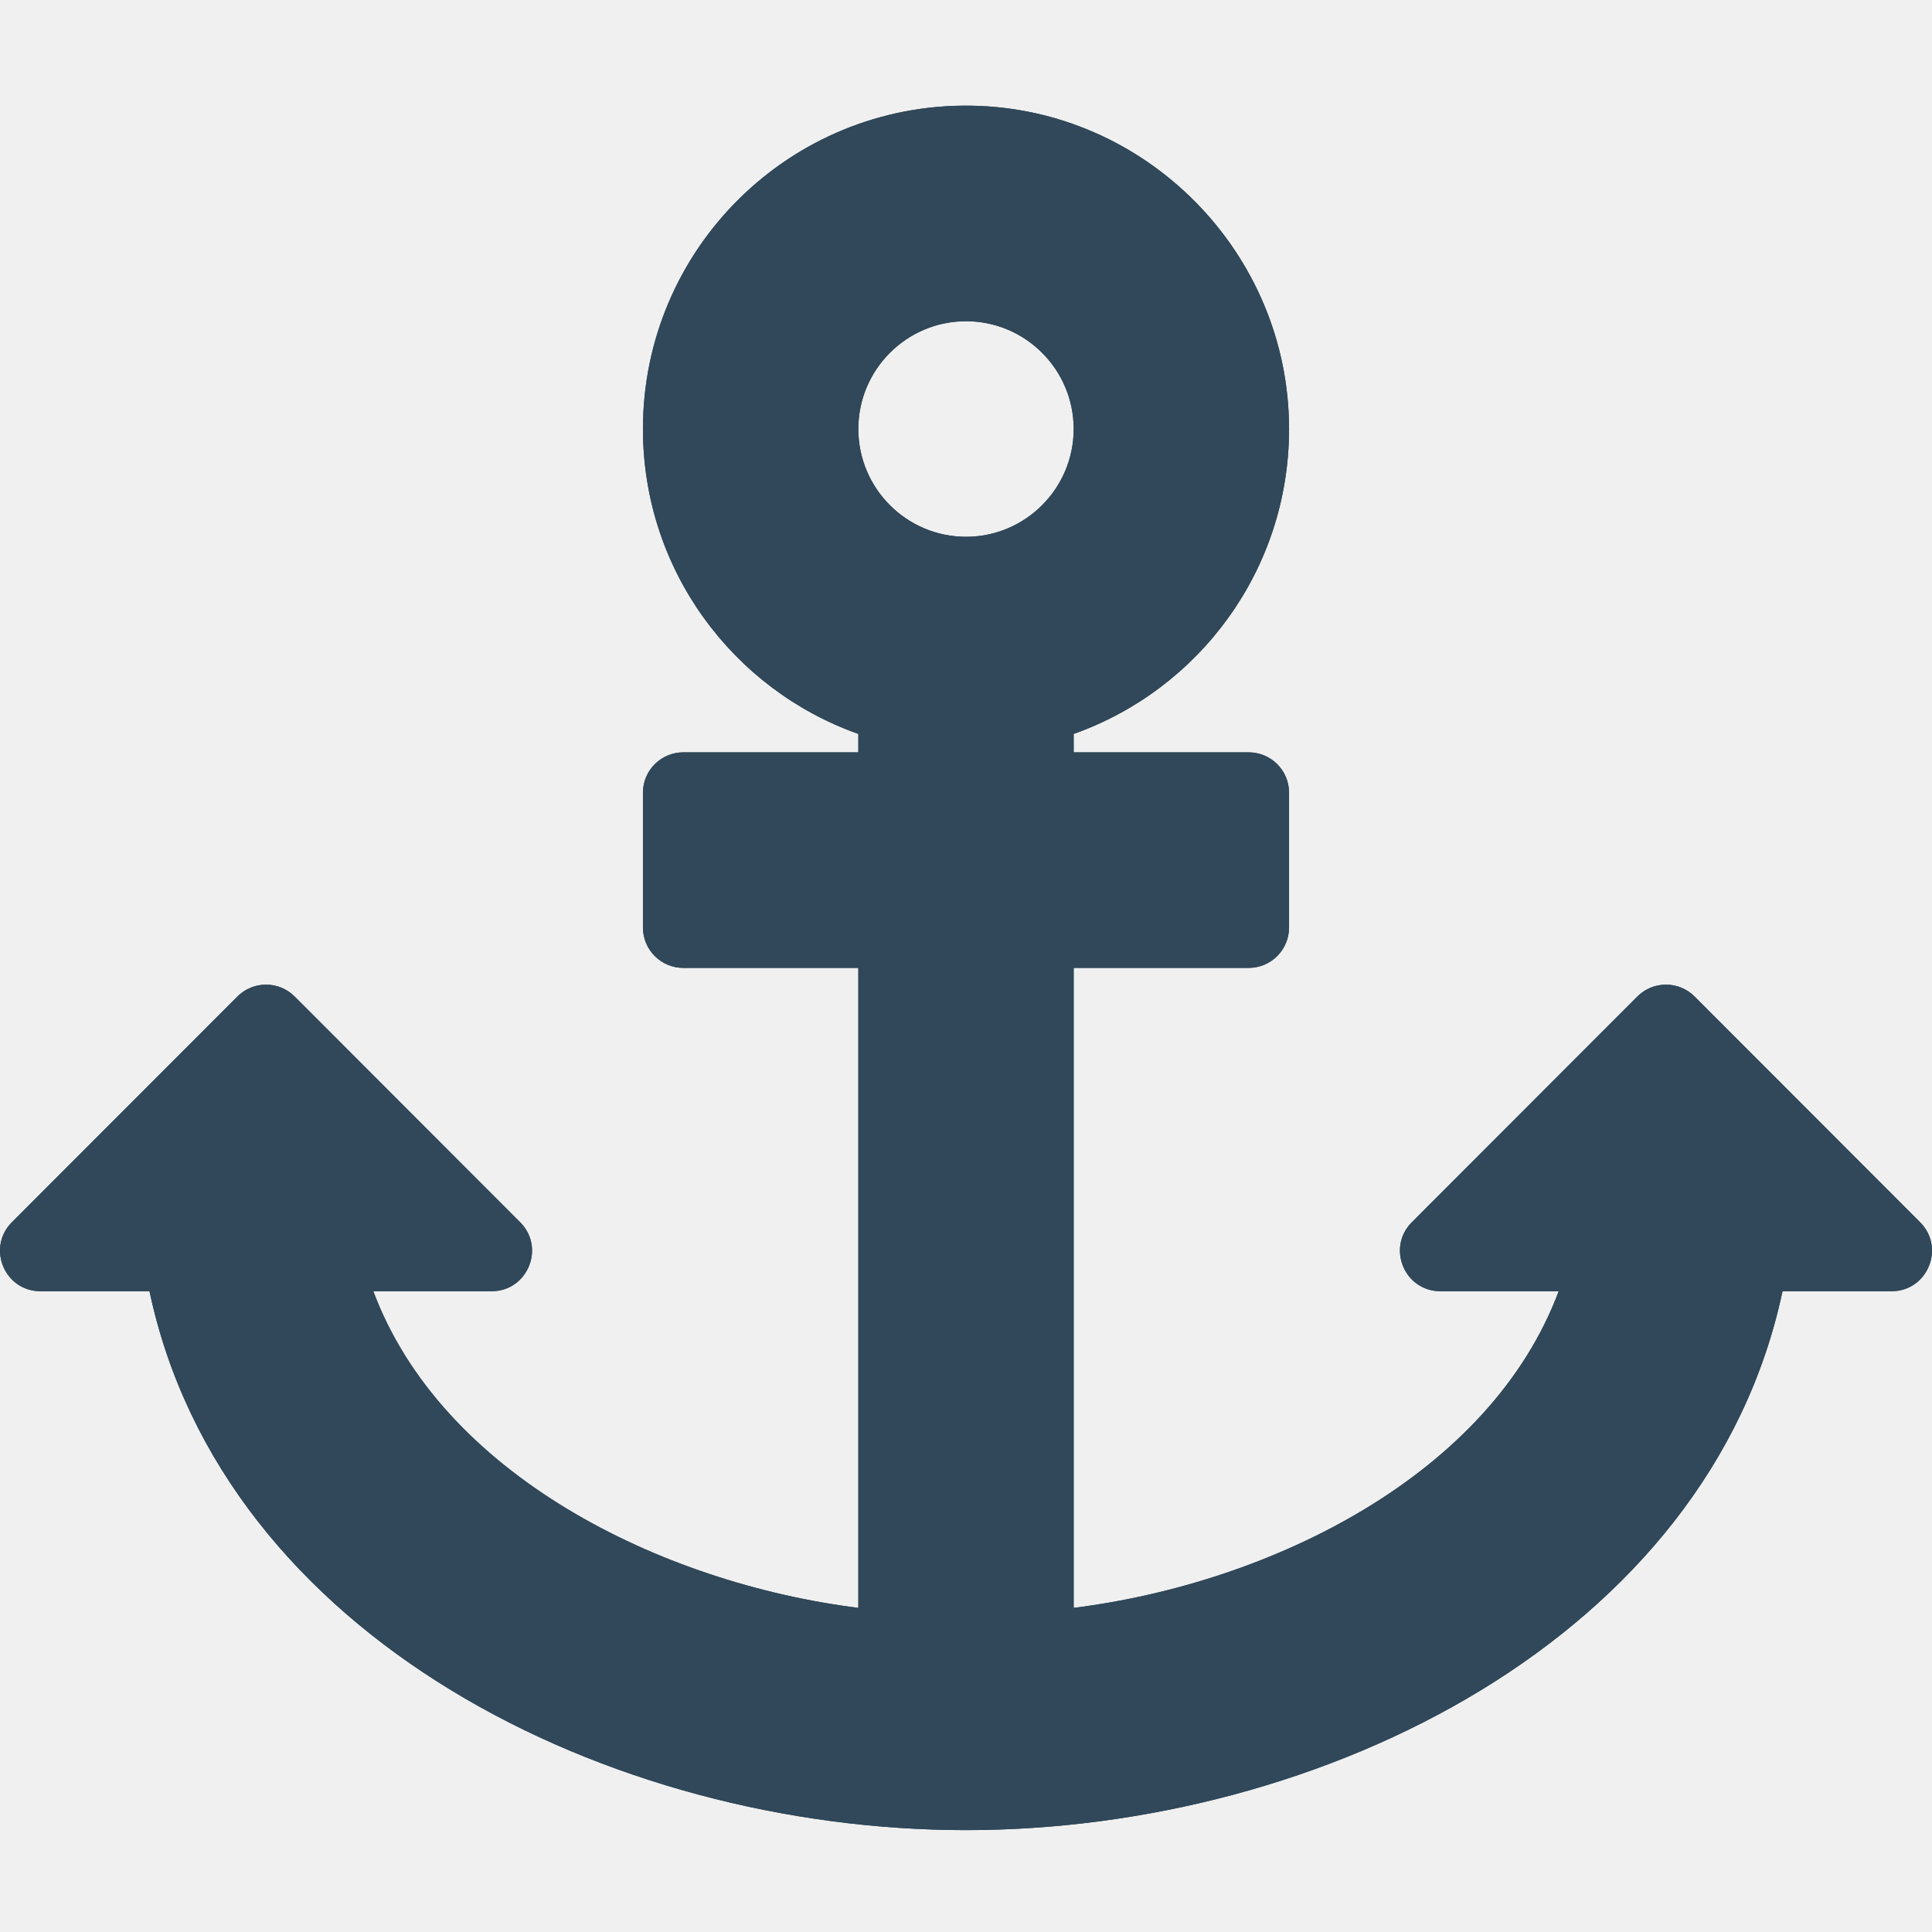
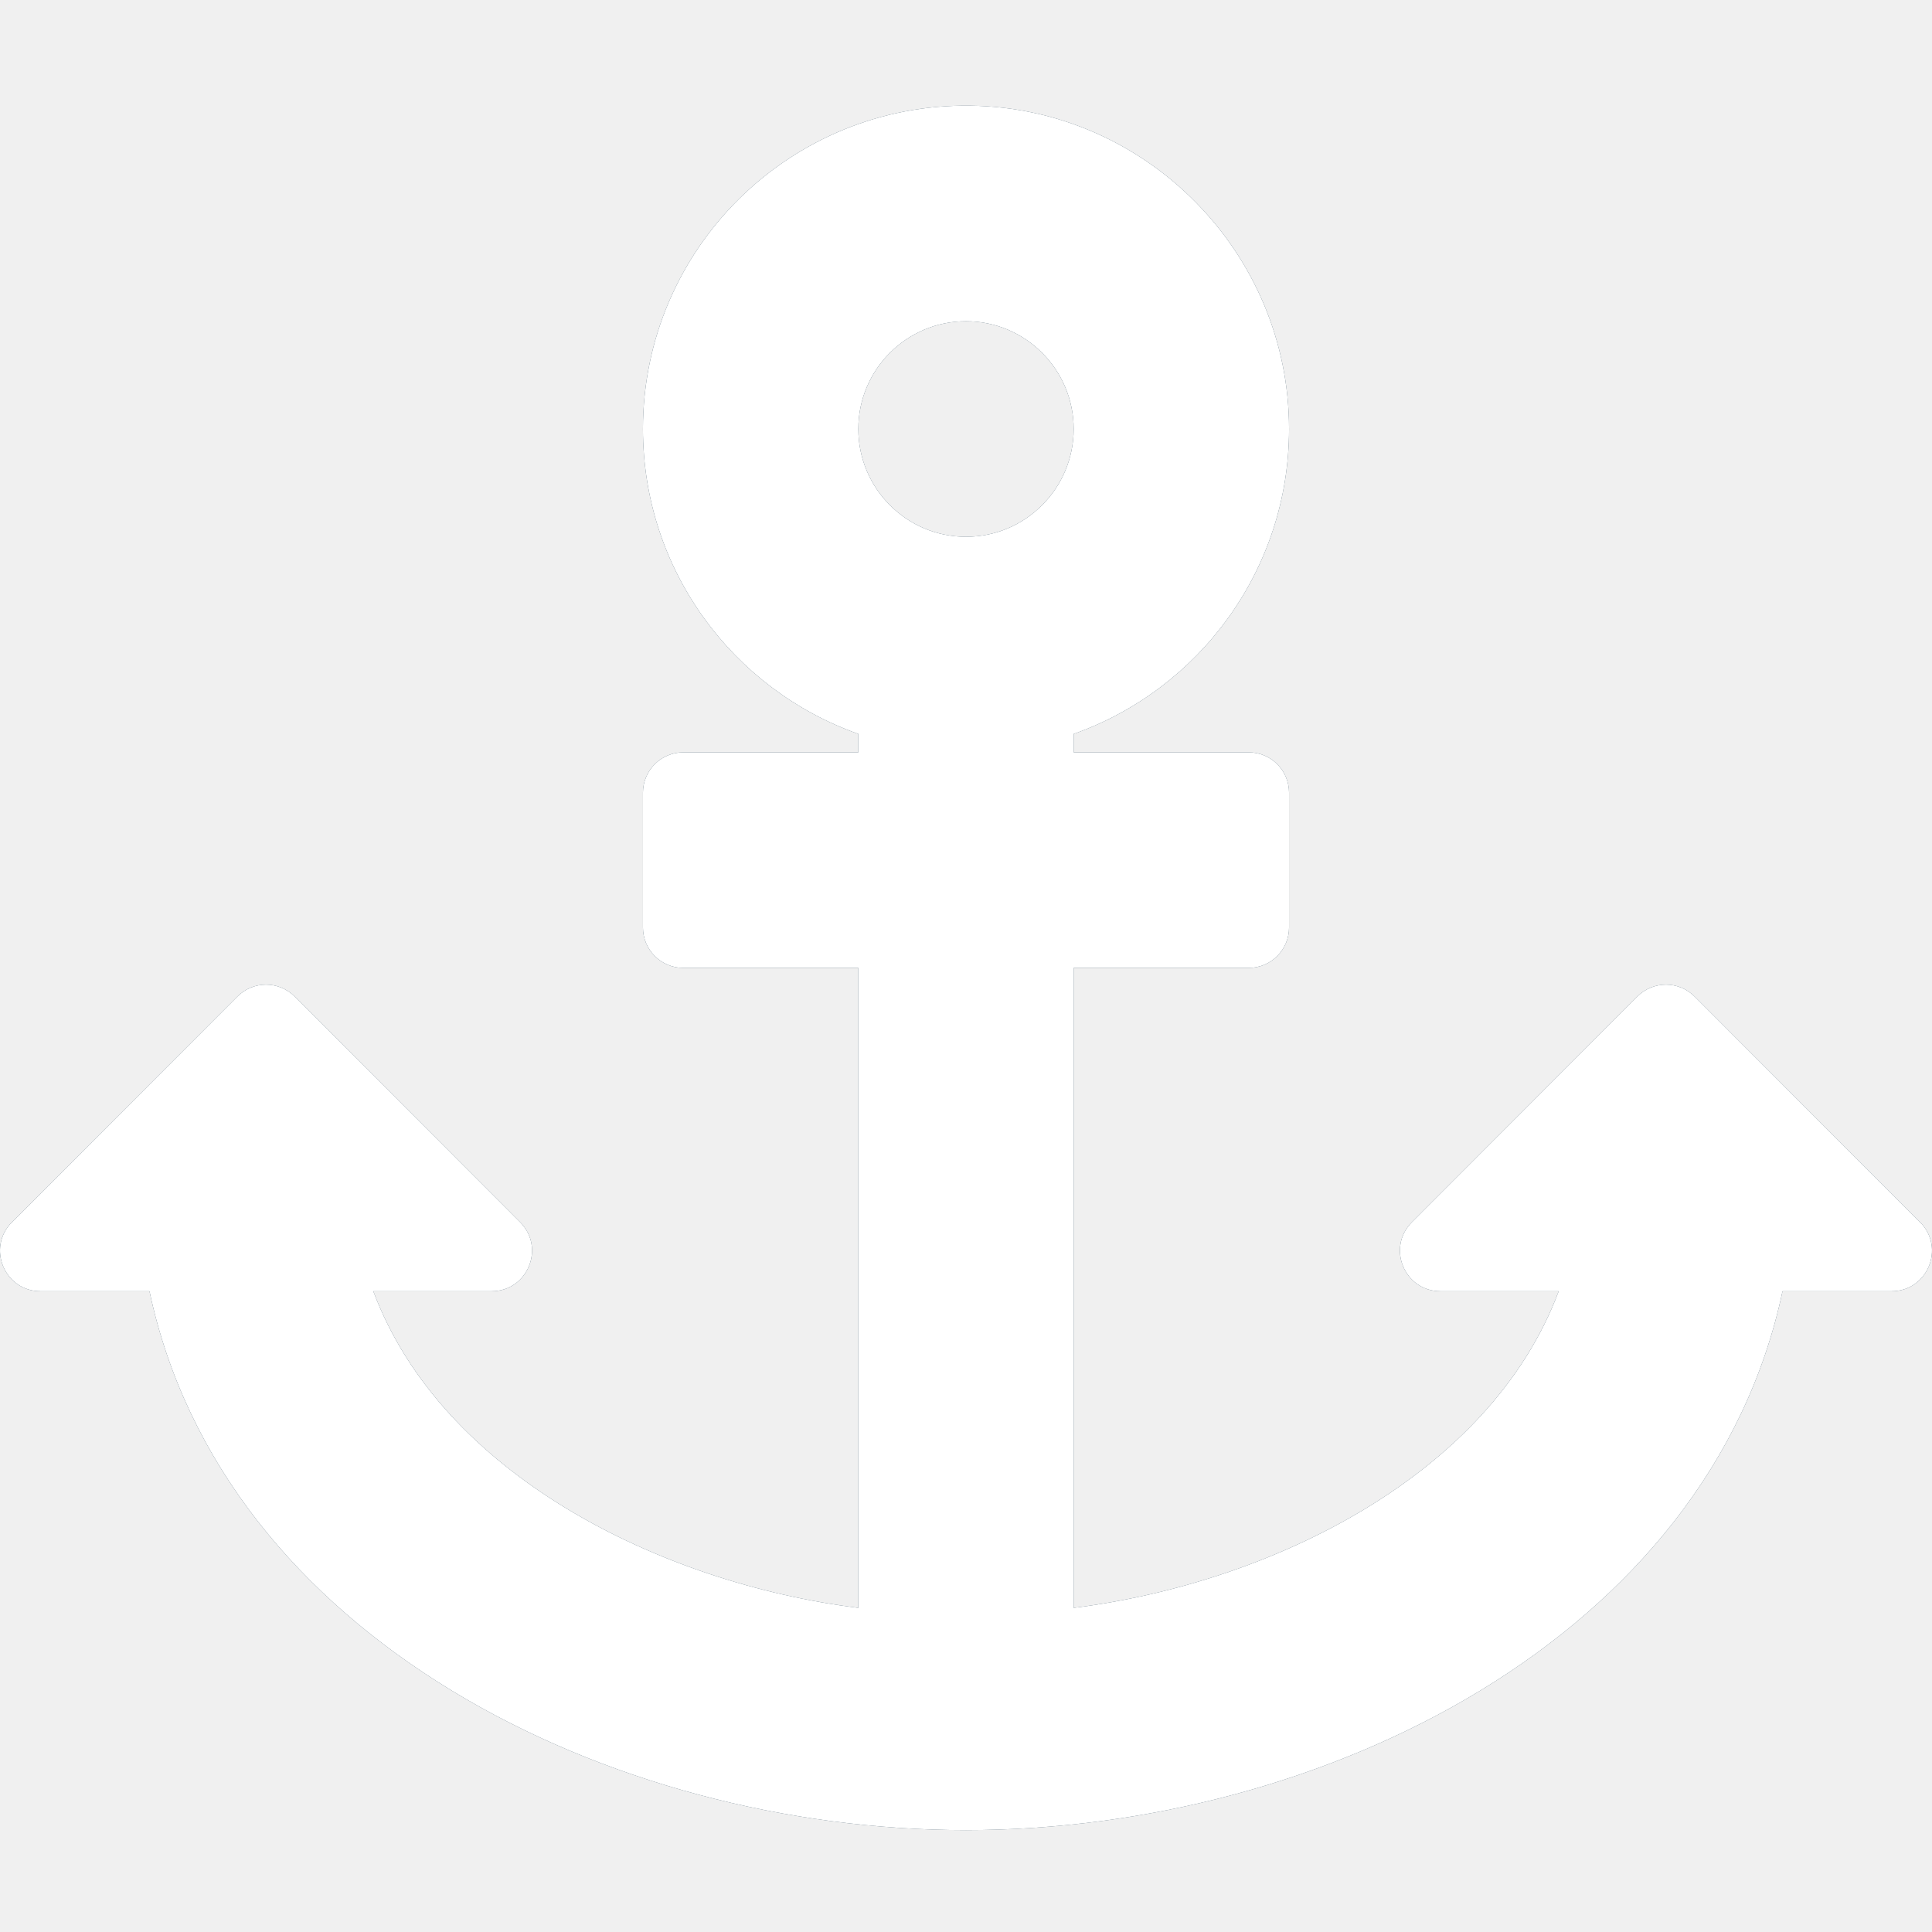
<svg xmlns="http://www.w3.org/2000/svg" width="56" height="56" viewBox="0 0 56 56" fill="none">
  <path fill-rule="evenodd" clip-rule="evenodd" d="M4.333 37.427H1.173C0.13 37.427 -0.392 36.165 0.345 35.427L6.883 28.883C7.341 28.426 8.082 28.426 8.539 28.883L15.077 35.427C15.814 36.165 15.292 37.427 14.249 37.427H10.821C12.801 42.731 19.13 45.883 24.879 46.605V28.055H19.806C19.16 28.055 18.636 27.53 18.636 26.883V22.978C18.636 22.331 19.16 21.807 19.806 21.807H24.879V21.273C21.242 19.986 18.636 16.515 18.636 12.434C18.636 7.214 22.901 2.99 28.134 3.063C33.229 3.135 37.365 7.336 37.364 12.436C37.364 16.516 34.758 19.986 31.121 21.273V21.807H36.194C36.84 21.807 37.364 22.331 37.364 22.978V26.883C37.364 27.53 36.84 28.055 36.194 28.055H31.121V46.605C36.891 45.88 43.2 42.73 45.179 37.427H41.751C40.708 37.427 40.186 36.165 40.923 35.427L47.461 28.883C47.918 28.426 48.66 28.426 49.117 28.883L55.655 35.427C56.392 36.165 55.87 37.427 54.827 37.427H51.667C49.543 47.445 38.362 53.047 28 53.047C17.655 53.047 6.46 47.456 4.333 37.427ZM31.121 12.434C31.121 10.712 29.721 9.311 28 9.311C26.279 9.311 24.879 10.712 24.879 12.434C24.879 14.157 26.279 15.559 28 15.559C29.721 15.559 31.121 14.157 31.121 12.434Z" fill="#304859" />
  <mask id="mask0_18104_1616" style="mask-type:luminance" maskUnits="userSpaceOnUse" x="0" y="3" width="56" height="51">
    <path fill-rule="evenodd" clip-rule="evenodd" d="M4.333 37.427H1.173C0.13 37.427 -0.392 36.165 0.345 35.427L6.883 28.883C7.341 28.426 8.082 28.426 8.539 28.883L15.077 35.427C15.814 36.165 15.292 37.427 14.249 37.427H10.821C12.801 42.731 19.13 45.883 24.879 46.605V28.055H19.806C19.16 28.055 18.636 27.53 18.636 26.883V22.978C18.636 22.331 19.16 21.807 19.806 21.807H24.879V21.273C21.242 19.986 18.636 16.515 18.636 12.434C18.636 7.214 22.901 2.99 28.134 3.063C33.229 3.135 37.365 7.336 37.364 12.436C37.364 16.516 34.758 19.986 31.121 21.273V21.807H36.194C36.84 21.807 37.364 22.331 37.364 22.978V26.883C37.364 27.53 36.84 28.055 36.194 28.055H31.121V46.605C36.891 45.88 43.2 42.73 45.179 37.427H41.751C40.708 37.427 40.186 36.165 40.923 35.427L47.461 28.883C47.918 28.426 48.66 28.426 49.117 28.883L55.655 35.427C56.392 36.165 55.87 37.427 54.827 37.427H51.667C49.543 47.445 38.362 53.047 28 53.047C17.655 53.047 6.46 47.456 4.333 37.427ZM31.121 12.434C31.121 10.712 29.721 9.311 28 9.311C26.279 9.311 24.879 10.712 24.879 12.434C24.879 14.157 26.279 15.559 28 15.559C29.721 15.559 31.121 14.157 31.121 12.434Z" fill="white" />
  </mask>
  <g mask="url(#mask0_18104_1616)">
-     <rect width="56" height="56" fill="#304859" />
+     <rect width="56" height="56" fill="#ffffff" />
  </g>
</svg>
